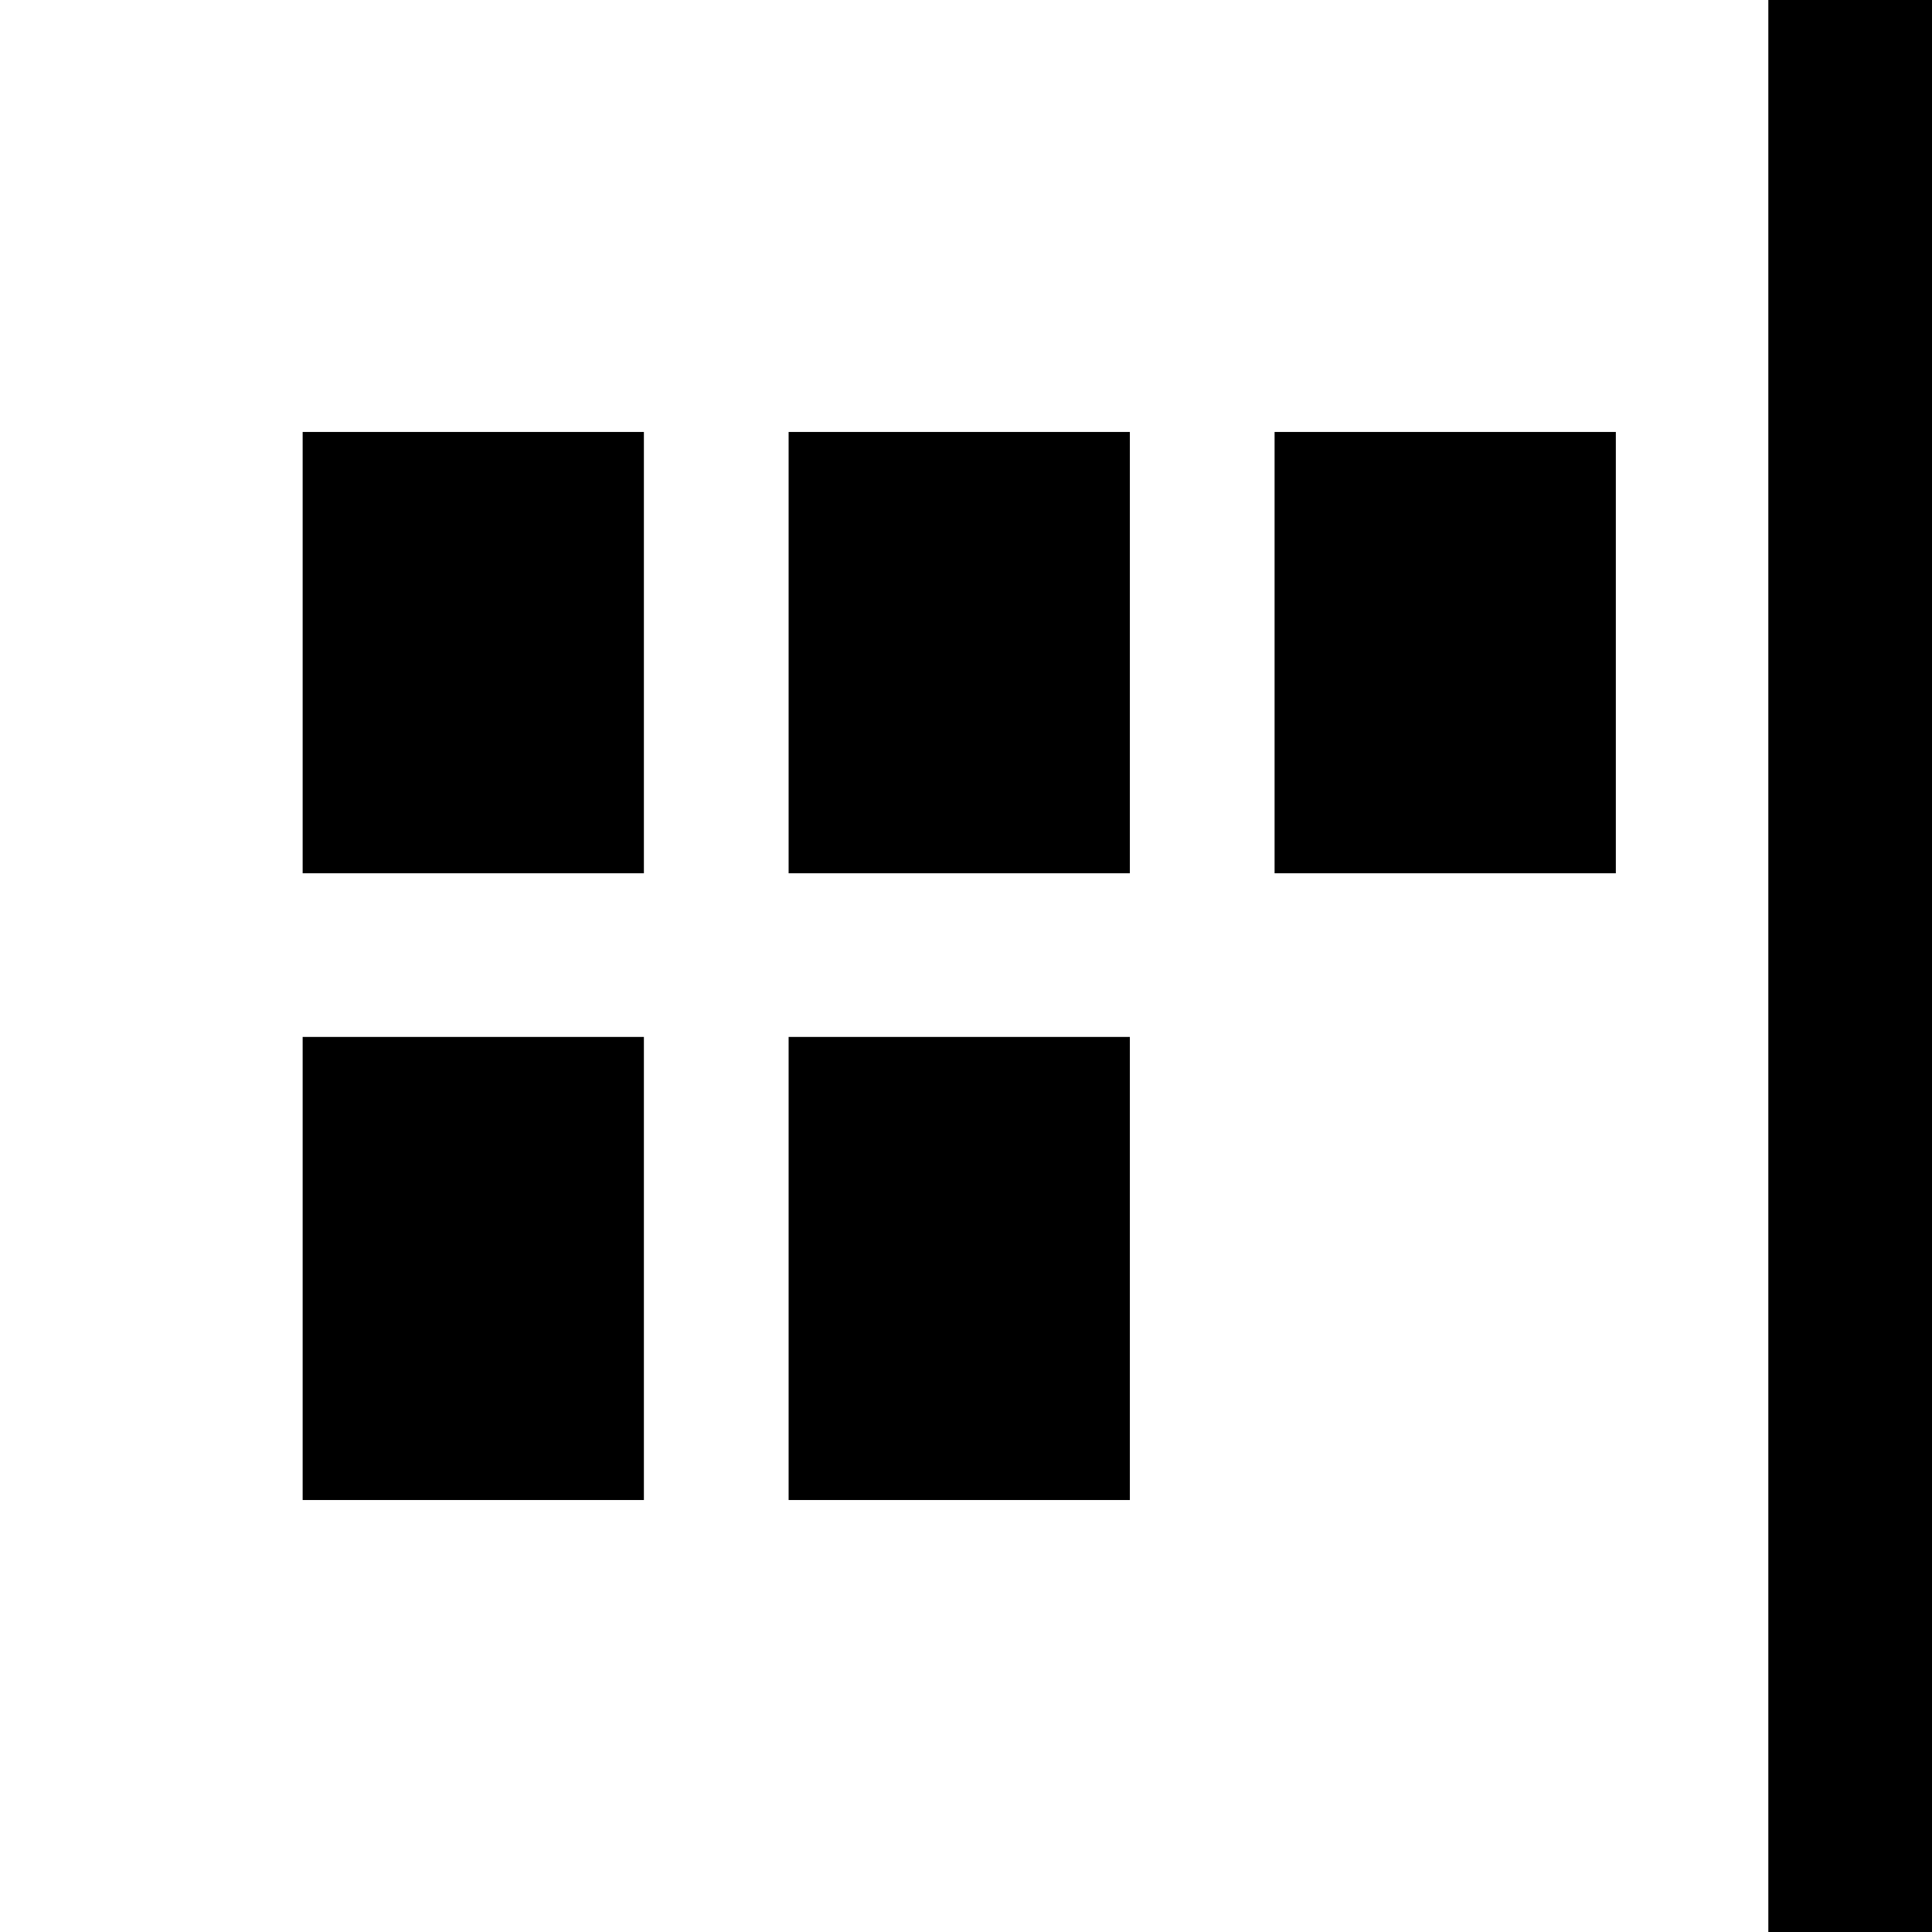
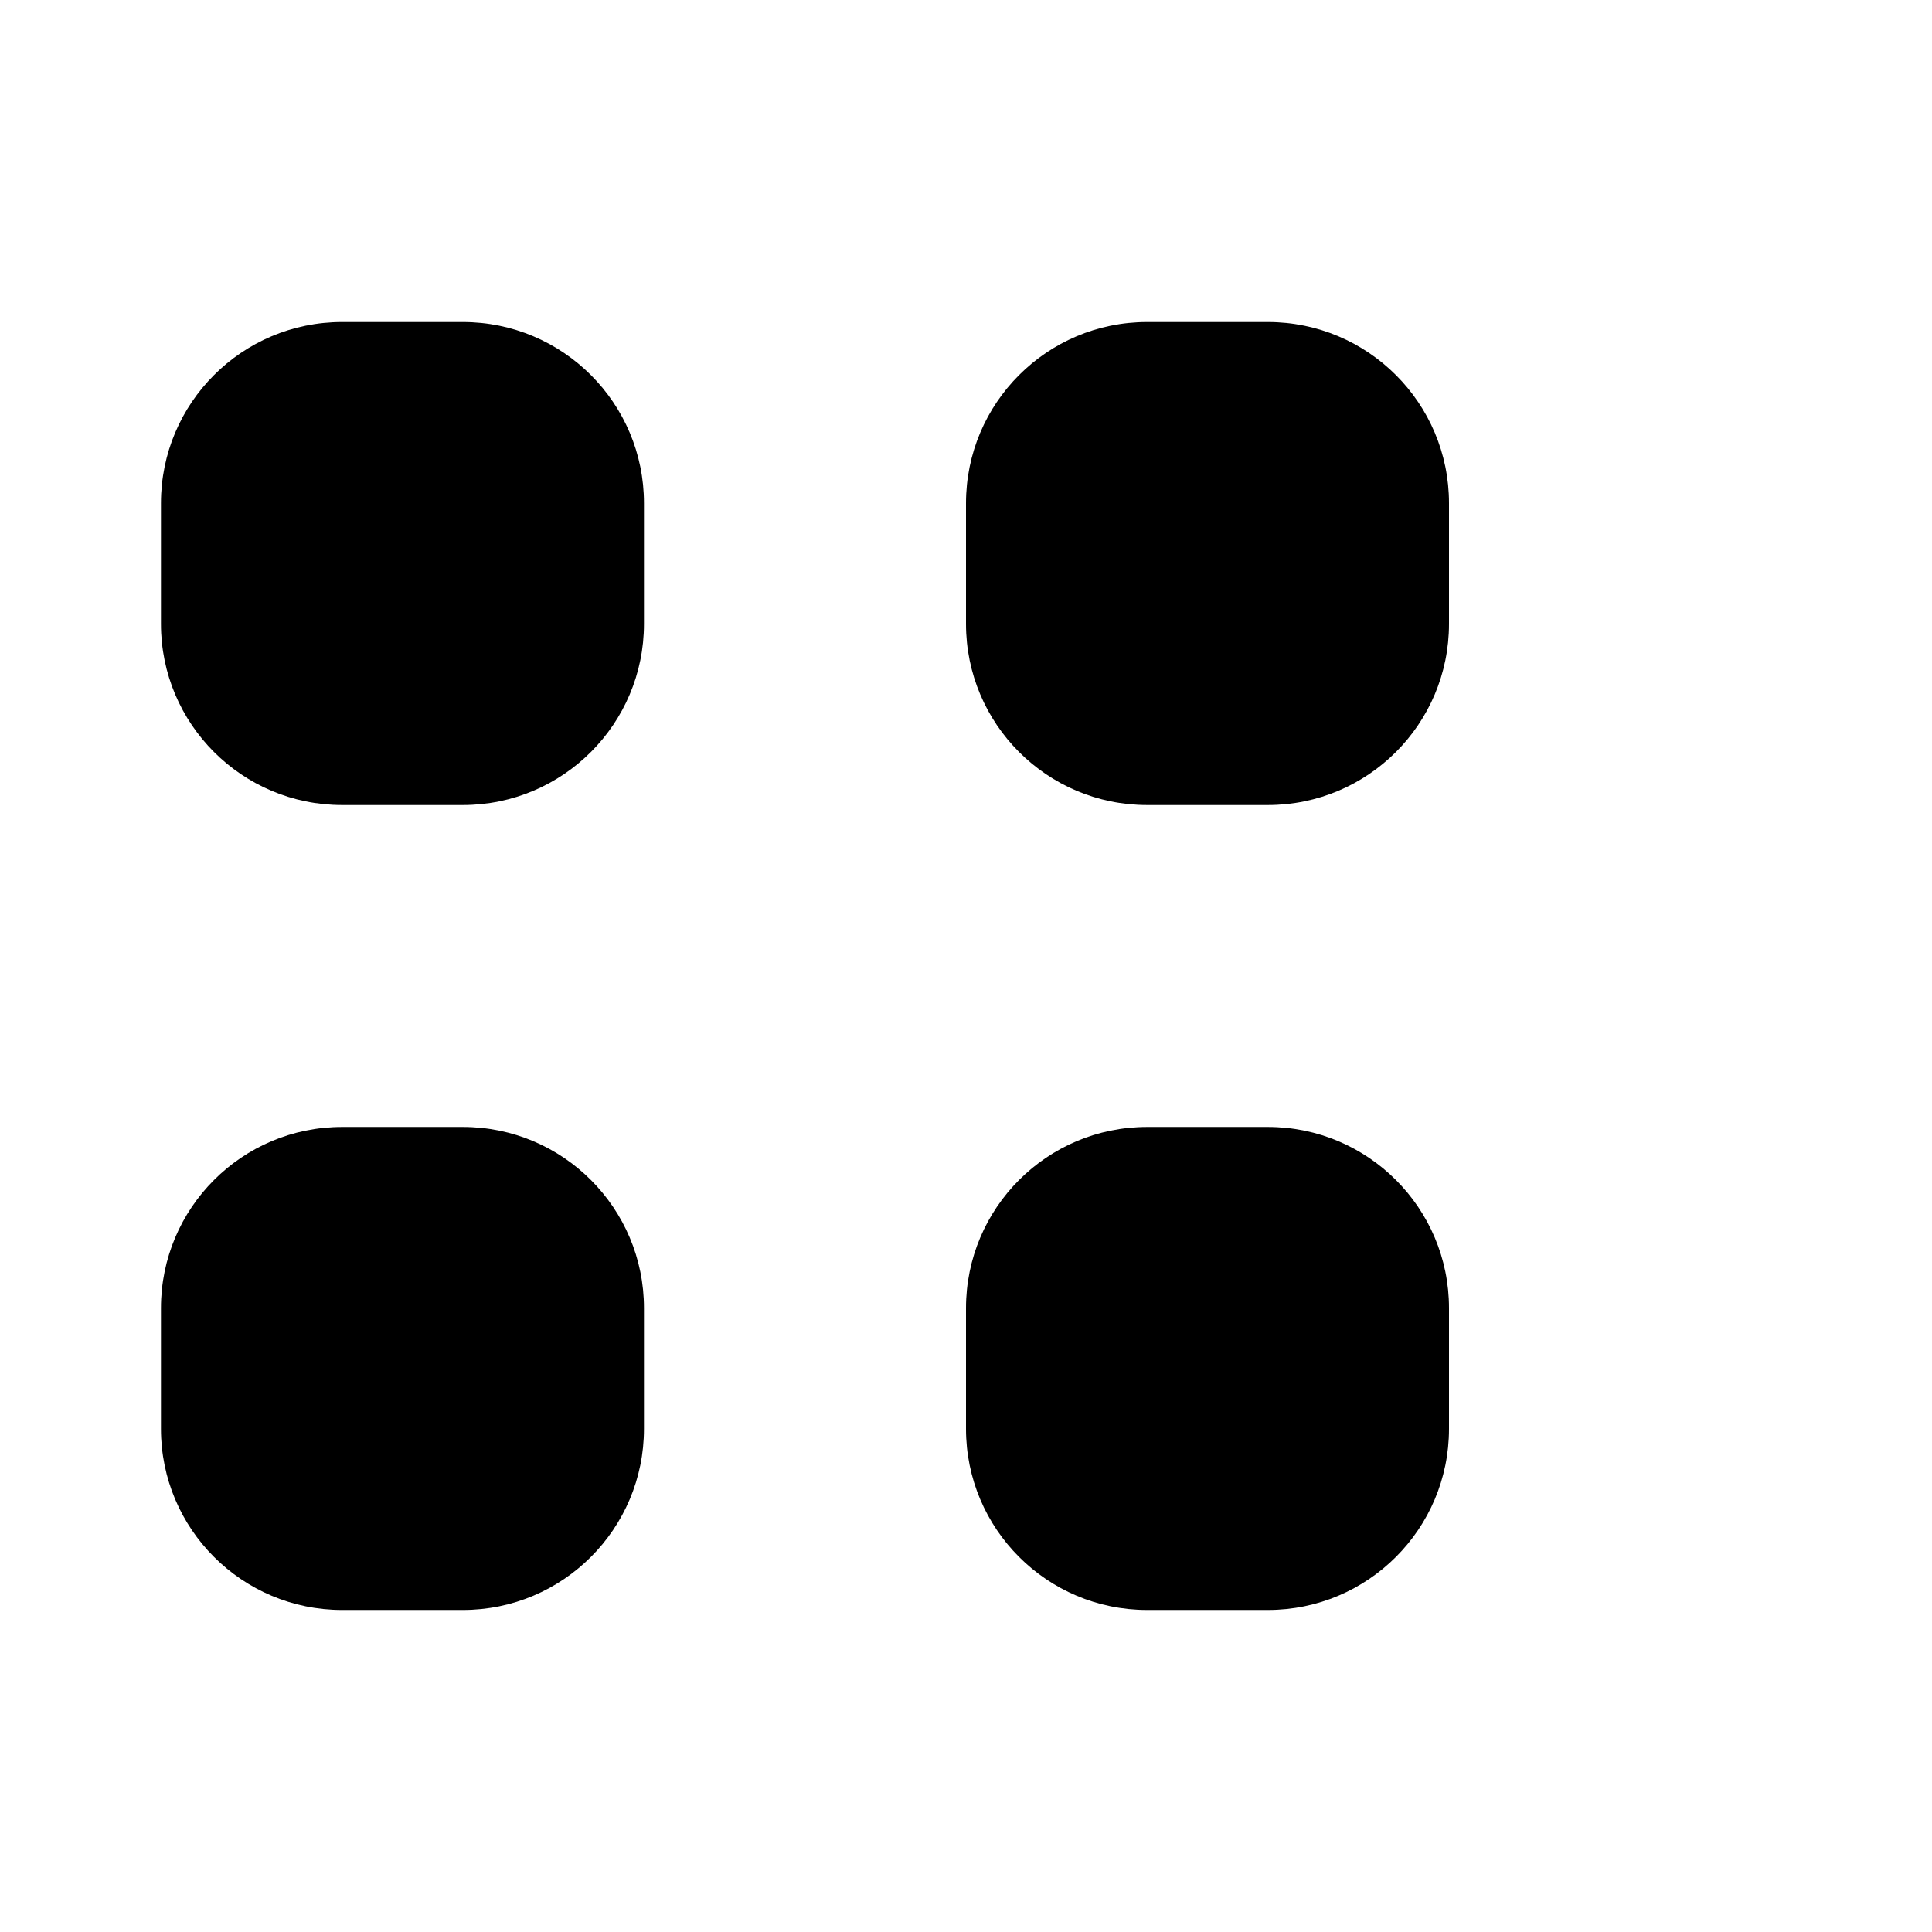
- <svg xmlns="http://www.w3.org/2000/svg" width="500" height="500" viewBox="0 0 132.292 132.292">
-   <path d="M121.085 0v132.292h11.207V0h-11.207zM20.724 29.578v30.218H44.09V29.578H20.724zm33.276 0v30.218h23.366V29.578H54zm33.276 0v30.218h23.367V29.578H87.276zM20.724 71.003v31.71H44.09v-31.71H20.724zm33.276 0v31.71h23.366v-31.71H54z" />
+ <svg xmlns="http://www.w3.org/2000/svg" viewBox="0 0 16 16" stroke-linecap="round" stroke-linejoin="round">
+   <path d="M14.667 14V2M10.5 9.333a1.5 1.5 0 011.5 1.5v1a1.5 1.5 0 01-1.5 1.5h-1a1.5 1.5 0 01-1.5-1.5v-1a1.5 1.5 0 011.5-1.5h1zm-6.667 0a1.5 1.5 0 011.5 1.5v1a1.5 1.5 0 01-1.5 1.5h-1a1.5 1.5 0 01-1.5-1.5v-1a1.5 1.5 0 011.5-1.5h1zM10.5 2.667a1.5 1.5 0 011.5 1.5v1a1.5 1.5 0 01-1.5 1.5h-1a1.5 1.5 0 01-1.5-1.5v-1a1.5 1.5 0 011.5-1.5h1zm-6.667 0a1.5 1.5 0 011.5 1.5v1a1.5 1.5 0 01-1.5 1.5h-1a1.5 1.5 0 01-1.5-1.5v-1a1.5 1.5 0 011.5-1.5h1z" />
</svg>
